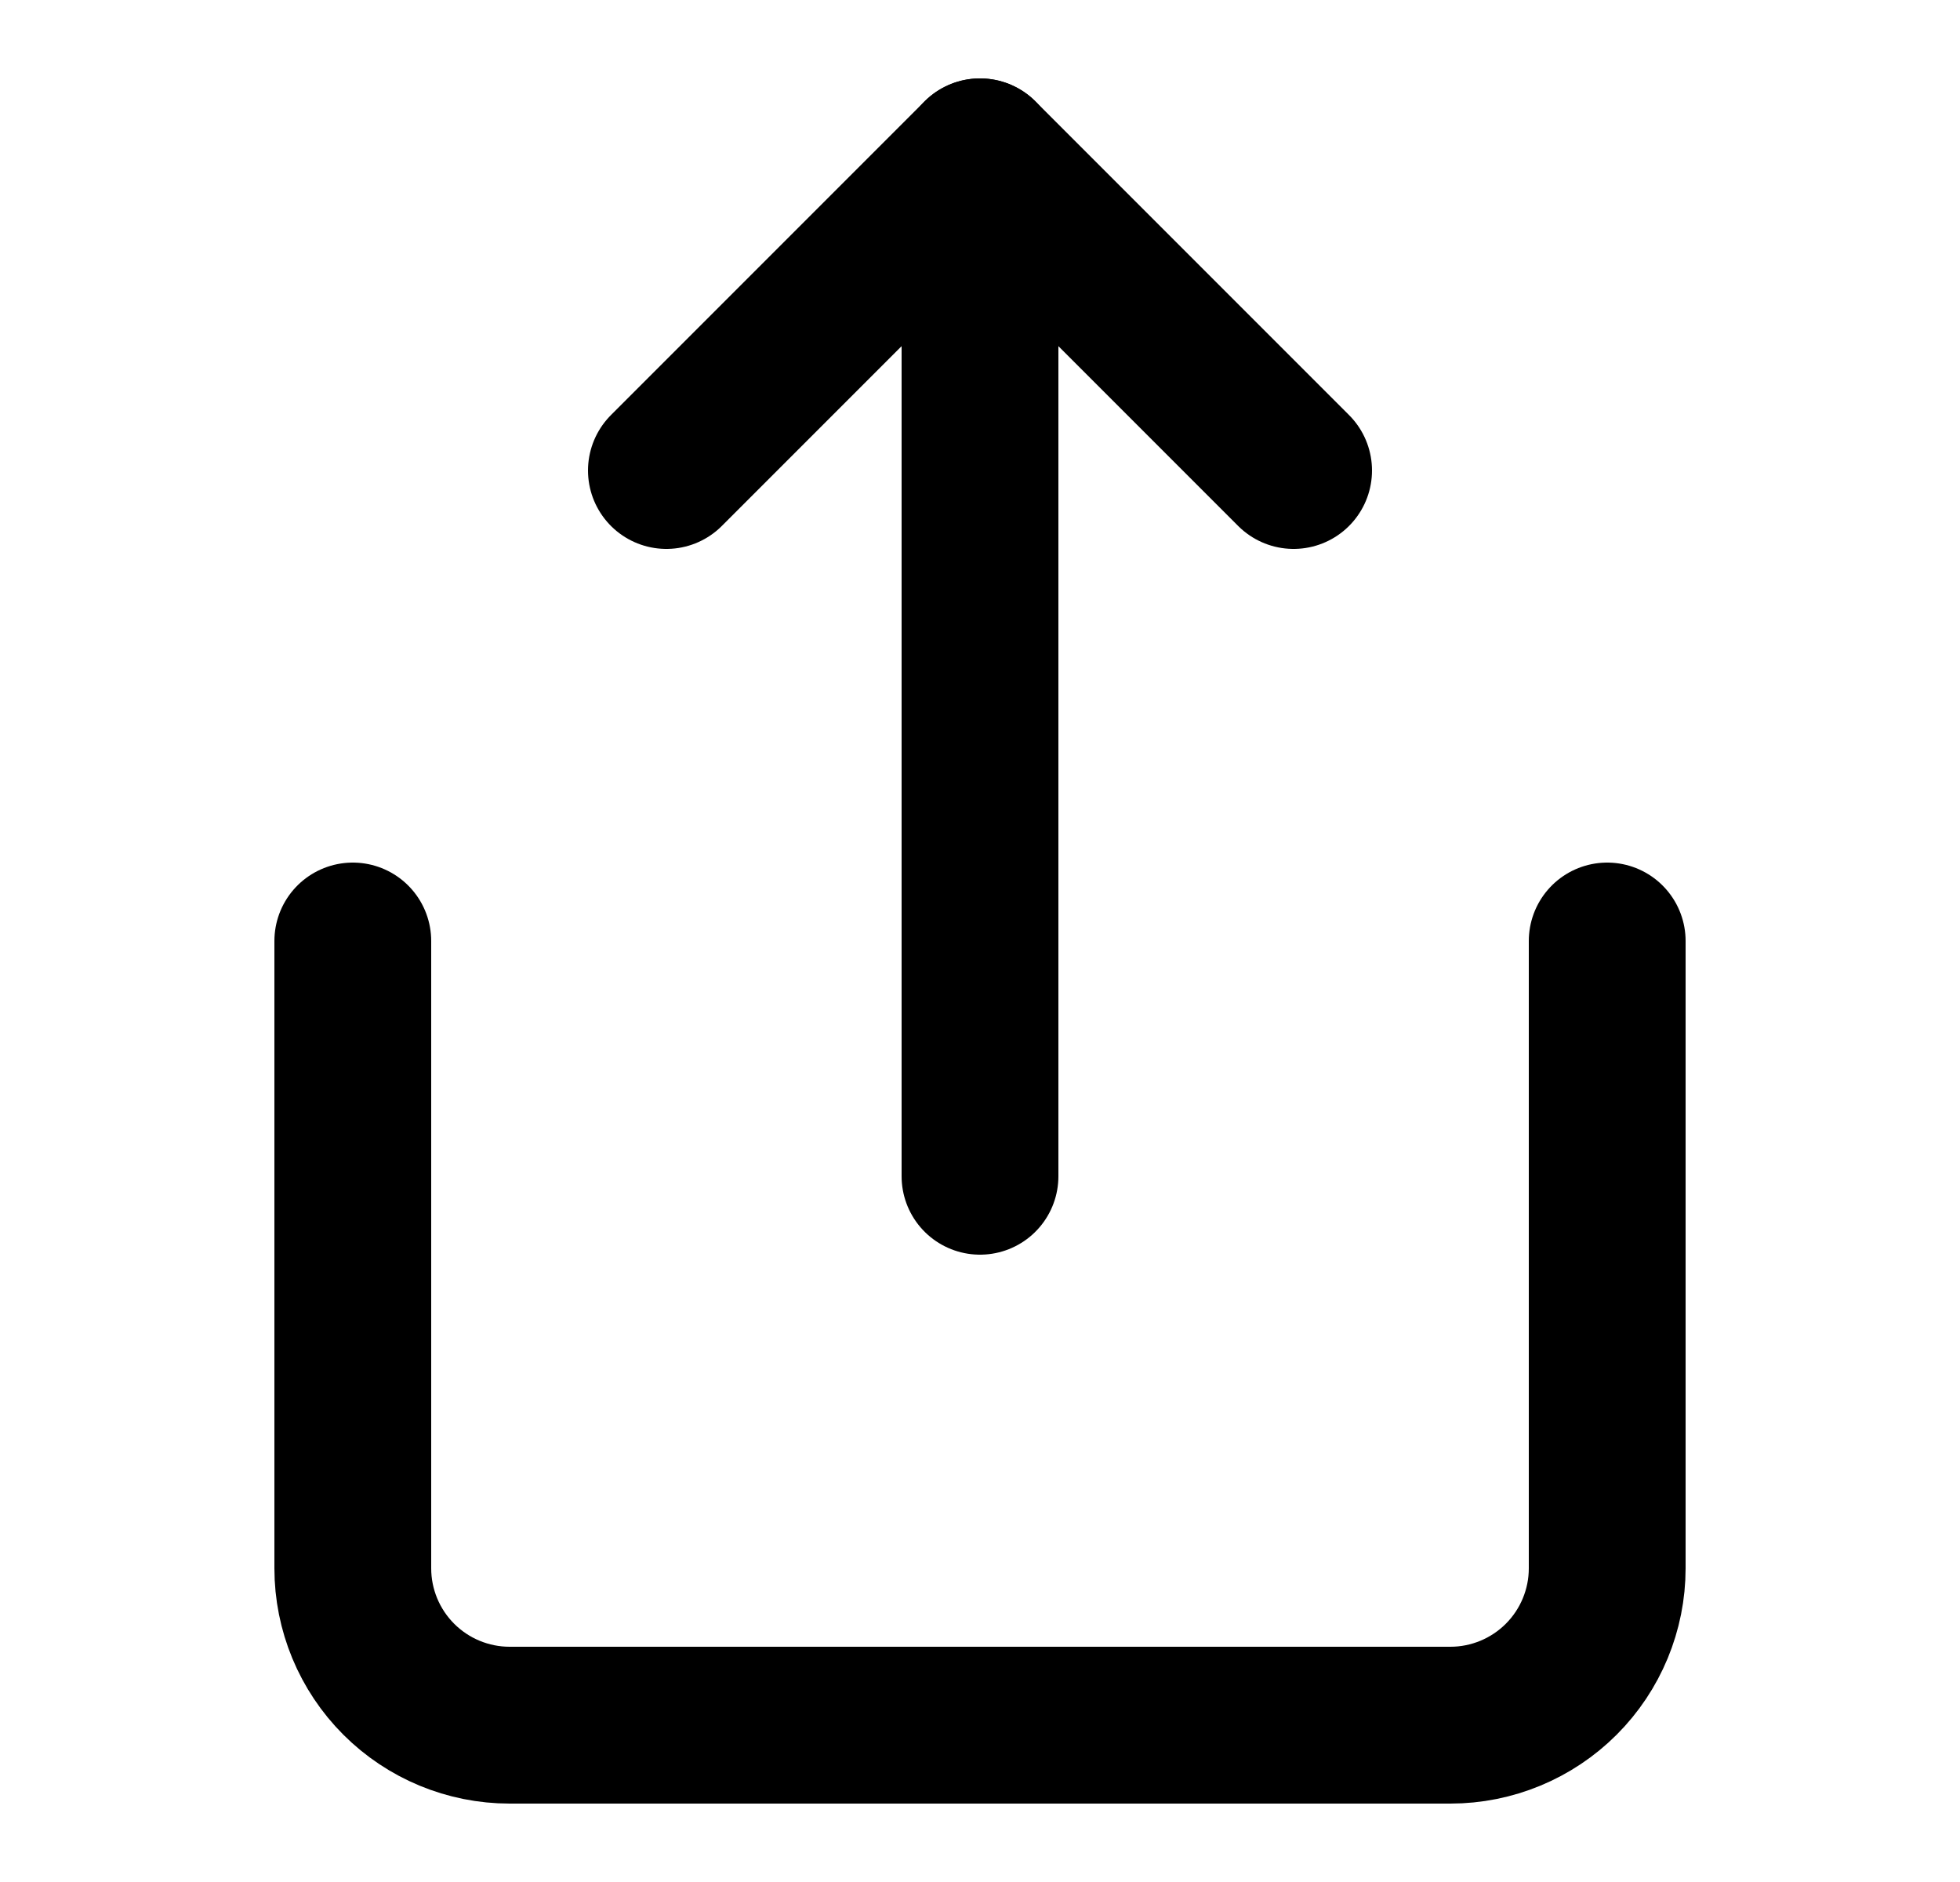
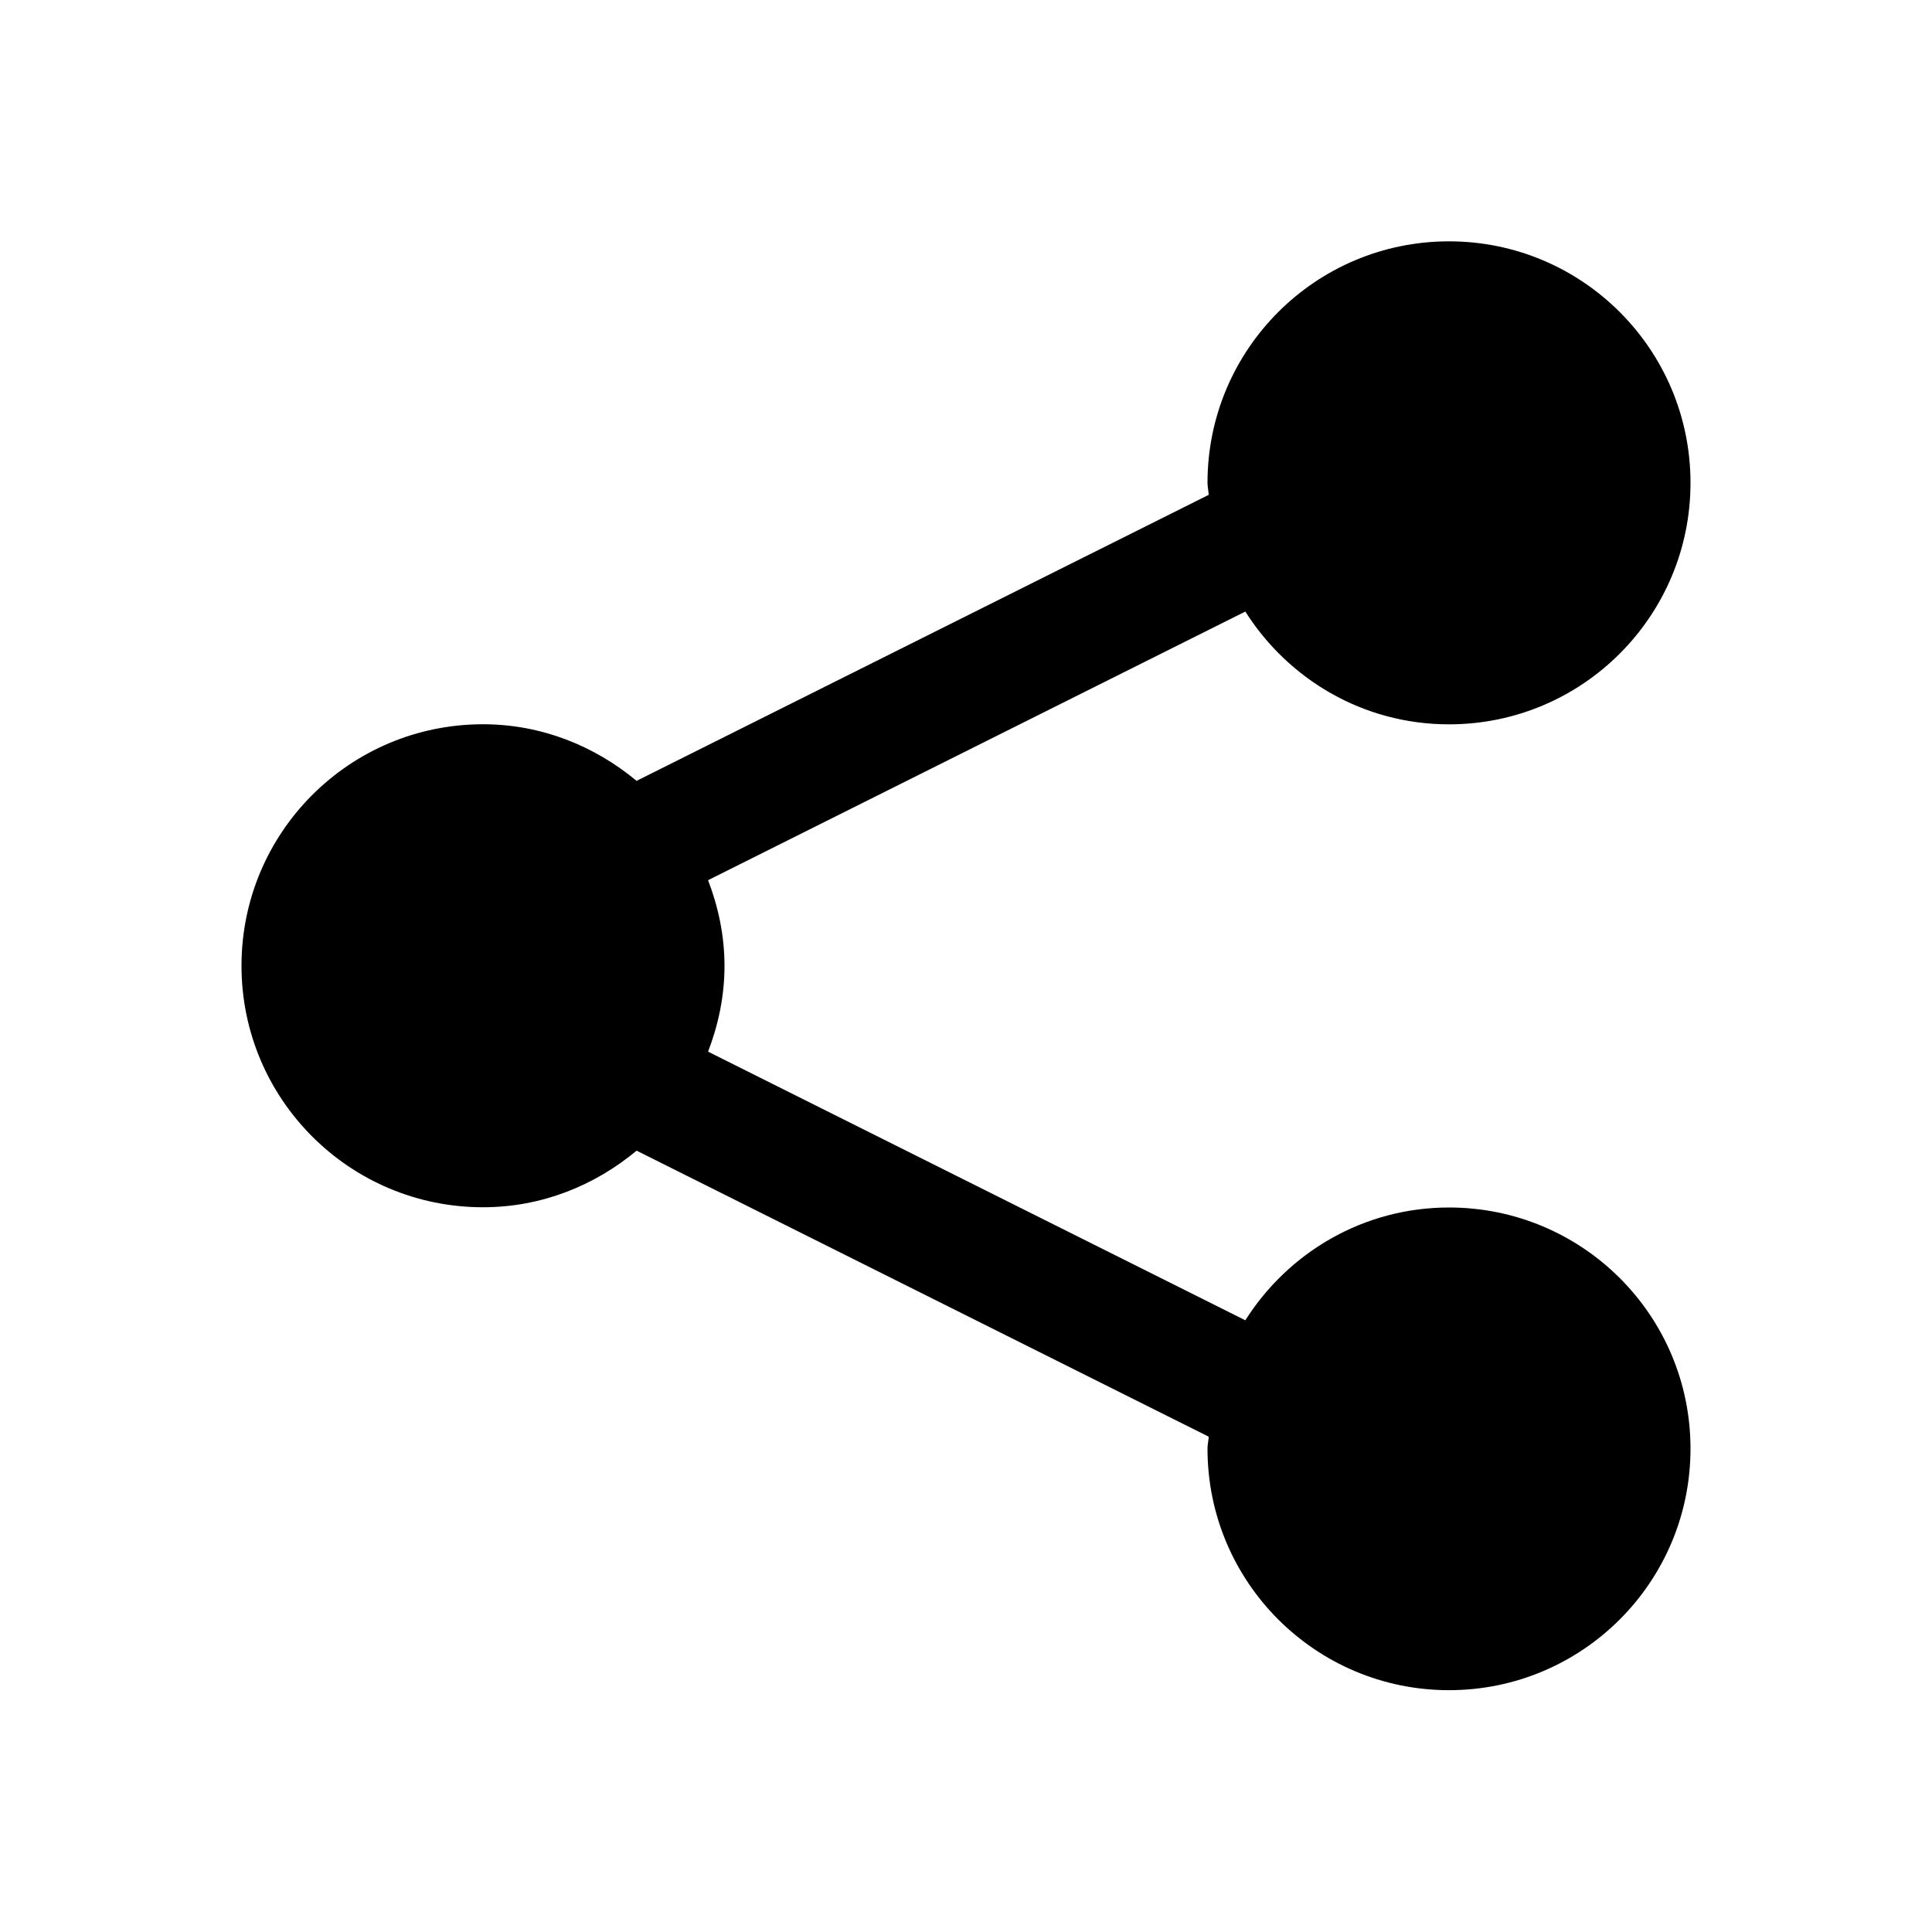
- <svg xmlns="http://www.w3.org/2000/svg" stroke="currentColor" width="25" height="24" viewBox="0 0 25 24" fill="none">
-   <path d="M4.5 12V20C4.5 20.53 4.711 21.039 5.086 21.414C5.461 21.789 5.97 22 6.5 22H18.5C19.03 22 19.539 21.789 19.914 21.414C20.289 21.039 20.5 20.53 20.5 20V12" stroke-width="2" stroke-linecap="round" stroke-linejoin="round" />
-   <path d="M16.5 6L12.5 2L8.5 6" stroke-width="2" stroke-linecap="round" stroke-linejoin="round" />
-   <path d="M12.5 2V15" stroke-width="2" stroke-linecap="round" stroke-linejoin="round" />
+ <svg xmlns="http://www.w3.org/2000/svg" width="24" height="24" viewBox="0 0 24 24" fill="none">
+   <path d="M18 15C16.933 15 16.001 15.562 15.47 16.401L8.796 13.064C8.923 12.732 9 12.376 9 11.999C9 11.623 8.923 11.266 8.796 10.934L15.47 7.597C16.002 8.437 16.933 8.998 18 8.998C19.657 8.998 21 7.655 21 5.998C21 4.341 19.657 2.998 18 2.998C16.343 2.998 15 4.341 15 5.998C15 6.049 15.013 6.097 15.015 6.147L7.908 9.7C7.388 9.268 6.729 8.997 6 8.997C4.343 8.997 3 10.34 3 11.997C3 13.654 4.343 14.997 6 14.997C6.729 14.997 7.388 14.727 7.908 14.294L15.015 17.847C15.013 17.897 15 17.945 15 17.996C15 19.653 16.343 20.996 18 20.996C19.657 20.996 21 19.653 21 17.996C21 16.339 19.657 15 18 15Z" fill="currentColor" />
</svg>
